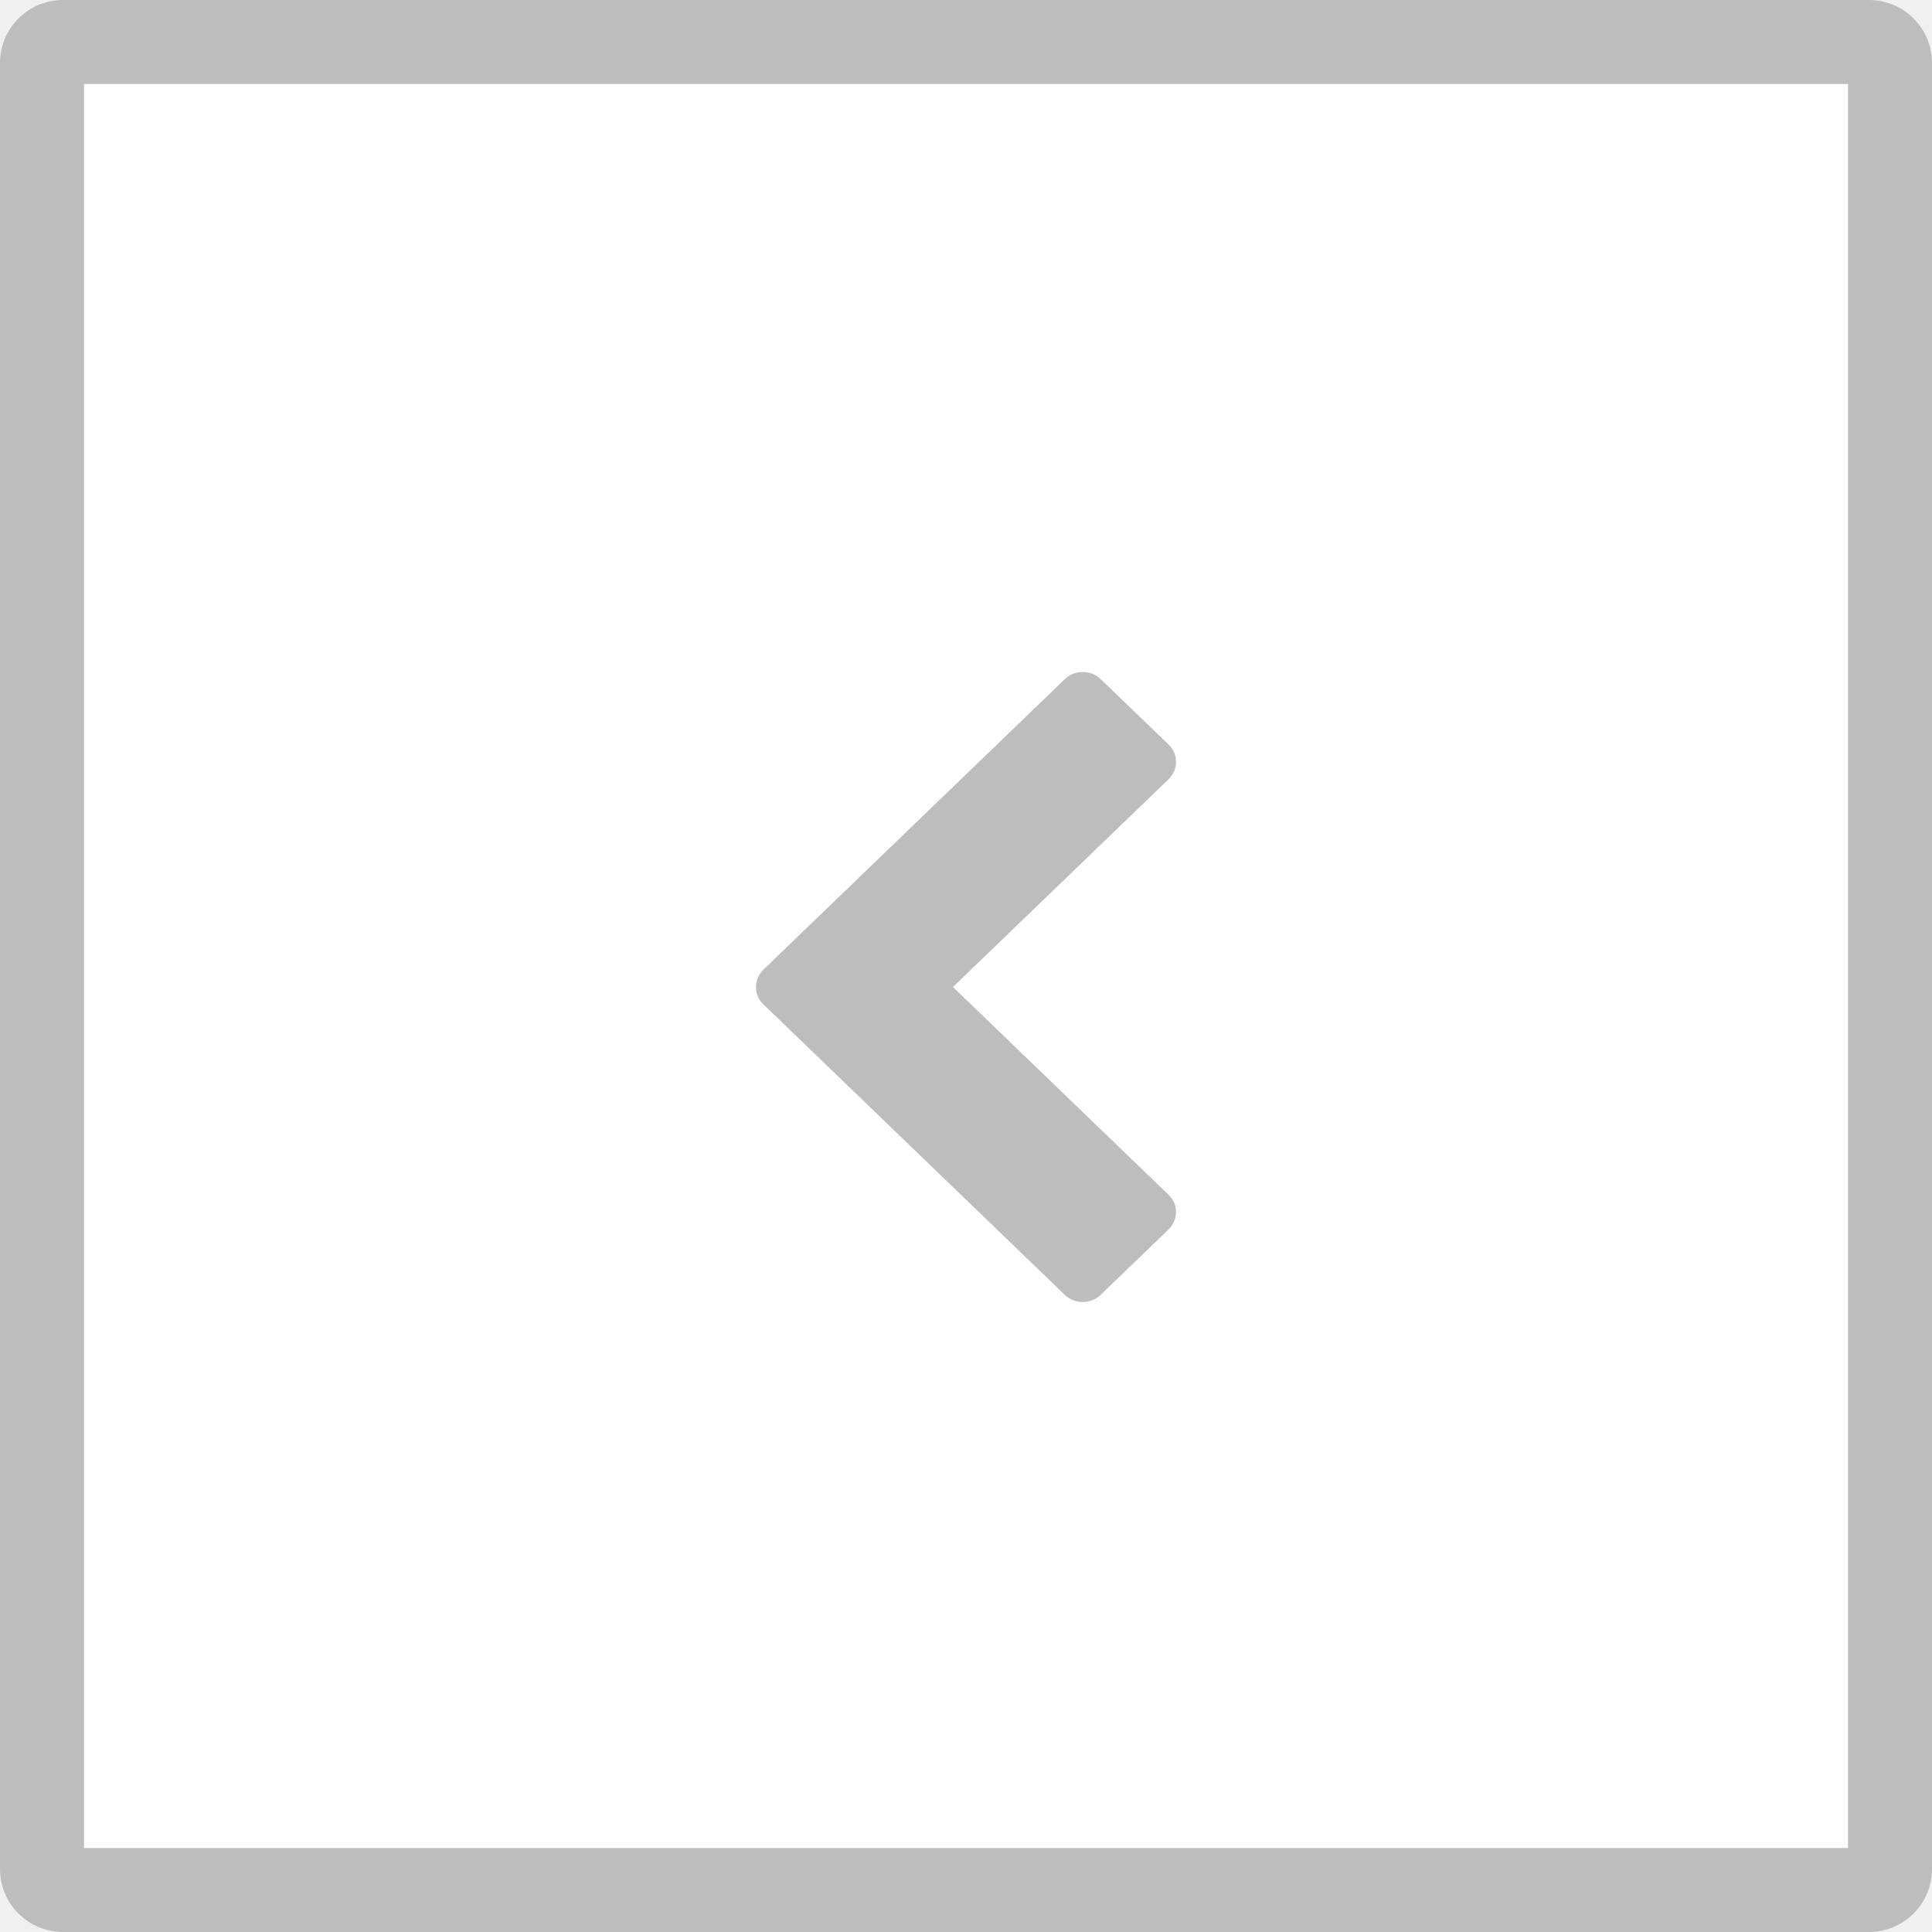
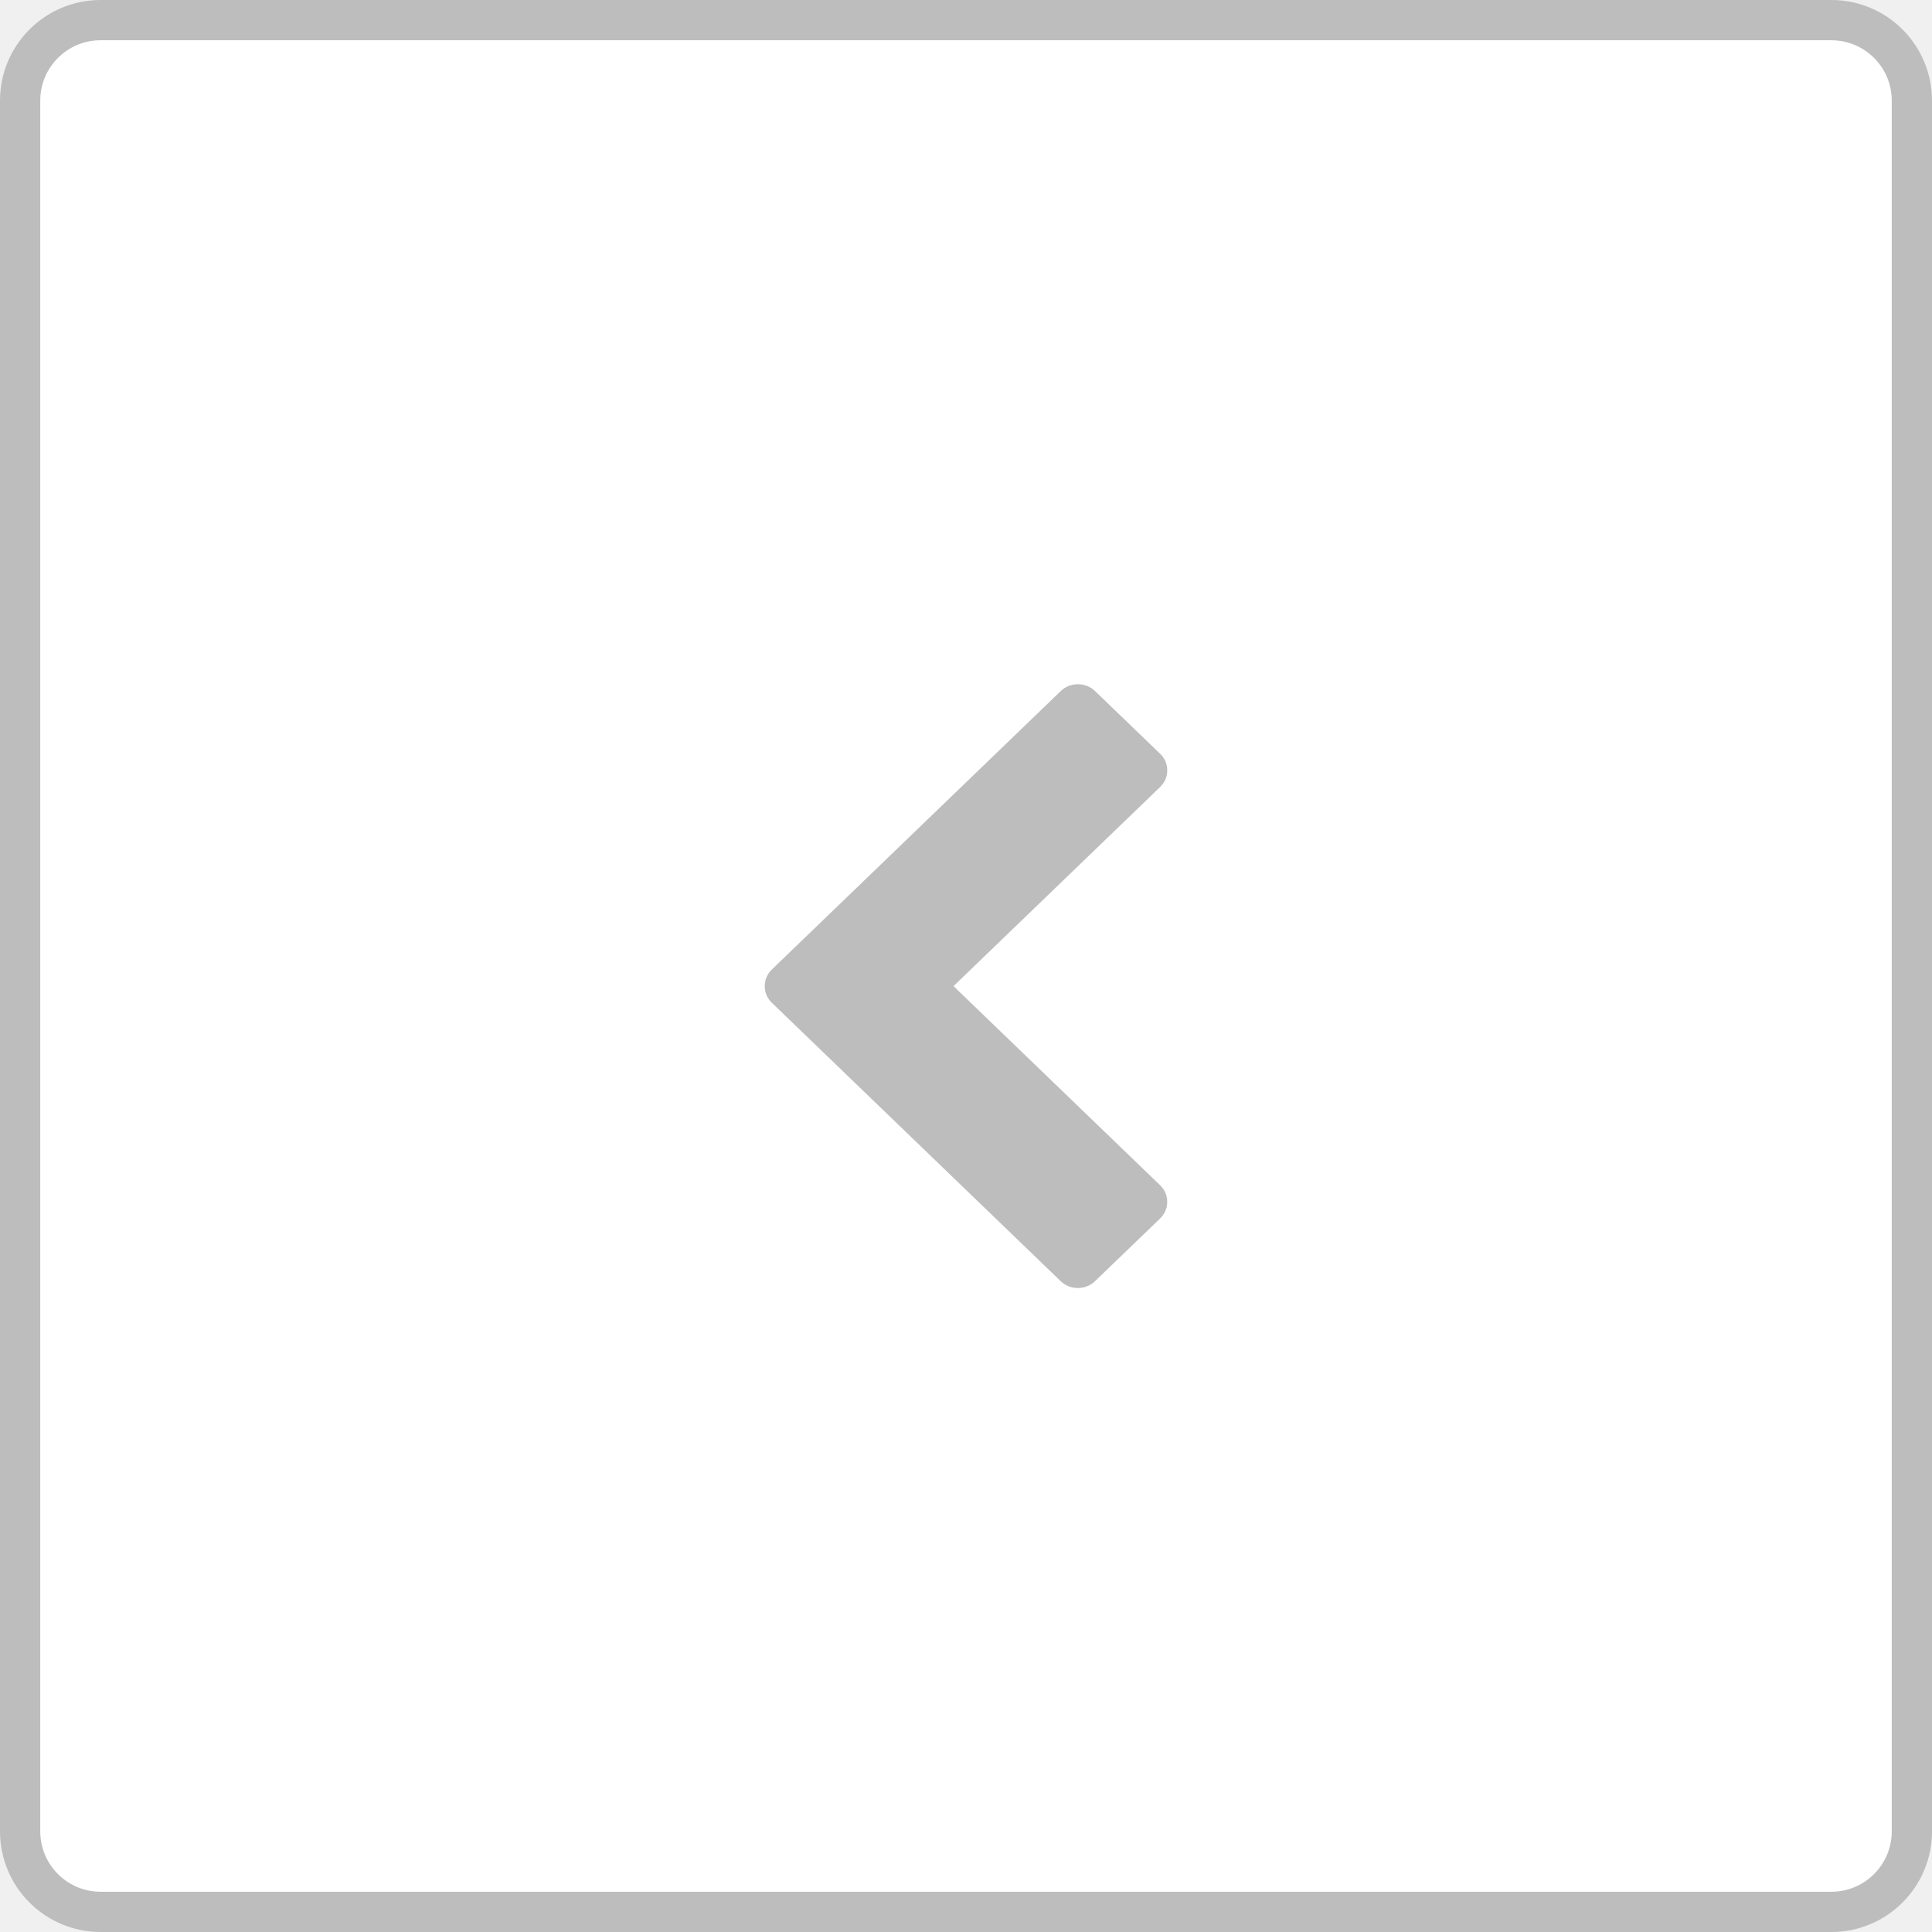
- <svg xmlns="http://www.w3.org/2000/svg" width="46" height="46" fill="none">
-   <mask id="a" fill="#fff">
-     <rect width="46" height="46" rx="1.5" />
-   </mask>
-   <rect width="46" height="46" rx="1.5" fill="#fff" stroke="#BDBDBD" stroke-width="4" mask="url(#a)" />
-   <path d="M27.817 18.559L22.69 23.5l5.126 4.941a.562.562 0 01.183.419c0 .161-.061.3-.183.419l-1.603 1.544a.605.605 0 01-.434.177.604.604 0 01-.434-.177l-7.163-6.904A.562.562 0 0118 23.5c0-.161.061-.3.183-.419l7.163-6.904A.604.604 0 0125.78 16c.167 0 .312.059.434.177l1.603 1.544a.562.562 0 01.183.42c0 .16-.061.3-.183.418z" fill="#BDBDBD" />
+ <svg xmlns="http://www.w3.org/2000/svg" width="48" height="48" fill="none">
+   <rect x=".5" y="-.5" width="47" height="47" rx="2" transform="matrix(-1 0 0 1 48 1)" fill="#fff" stroke="#BDBDBD" />
+   <path d="M28.817 19.559L23.69 24.5l5.126 4.941a.562.562 0 01.183.419c0 .161-.061.3-.183.419l-1.603 1.544a.605.605 0 01-.434.177.604.604 0 01-.434-.177l-7.163-6.904A.562.562 0 0119 24.5c0-.161.061-.3.183-.419l7.163-6.904A.604.604 0 0126.78 17c.167 0 .312.059.434.177l1.603 1.544a.562.562 0 01.183.42c0 .16-.061.3-.183.418z" fill="#BDBDBD" />
</svg>
